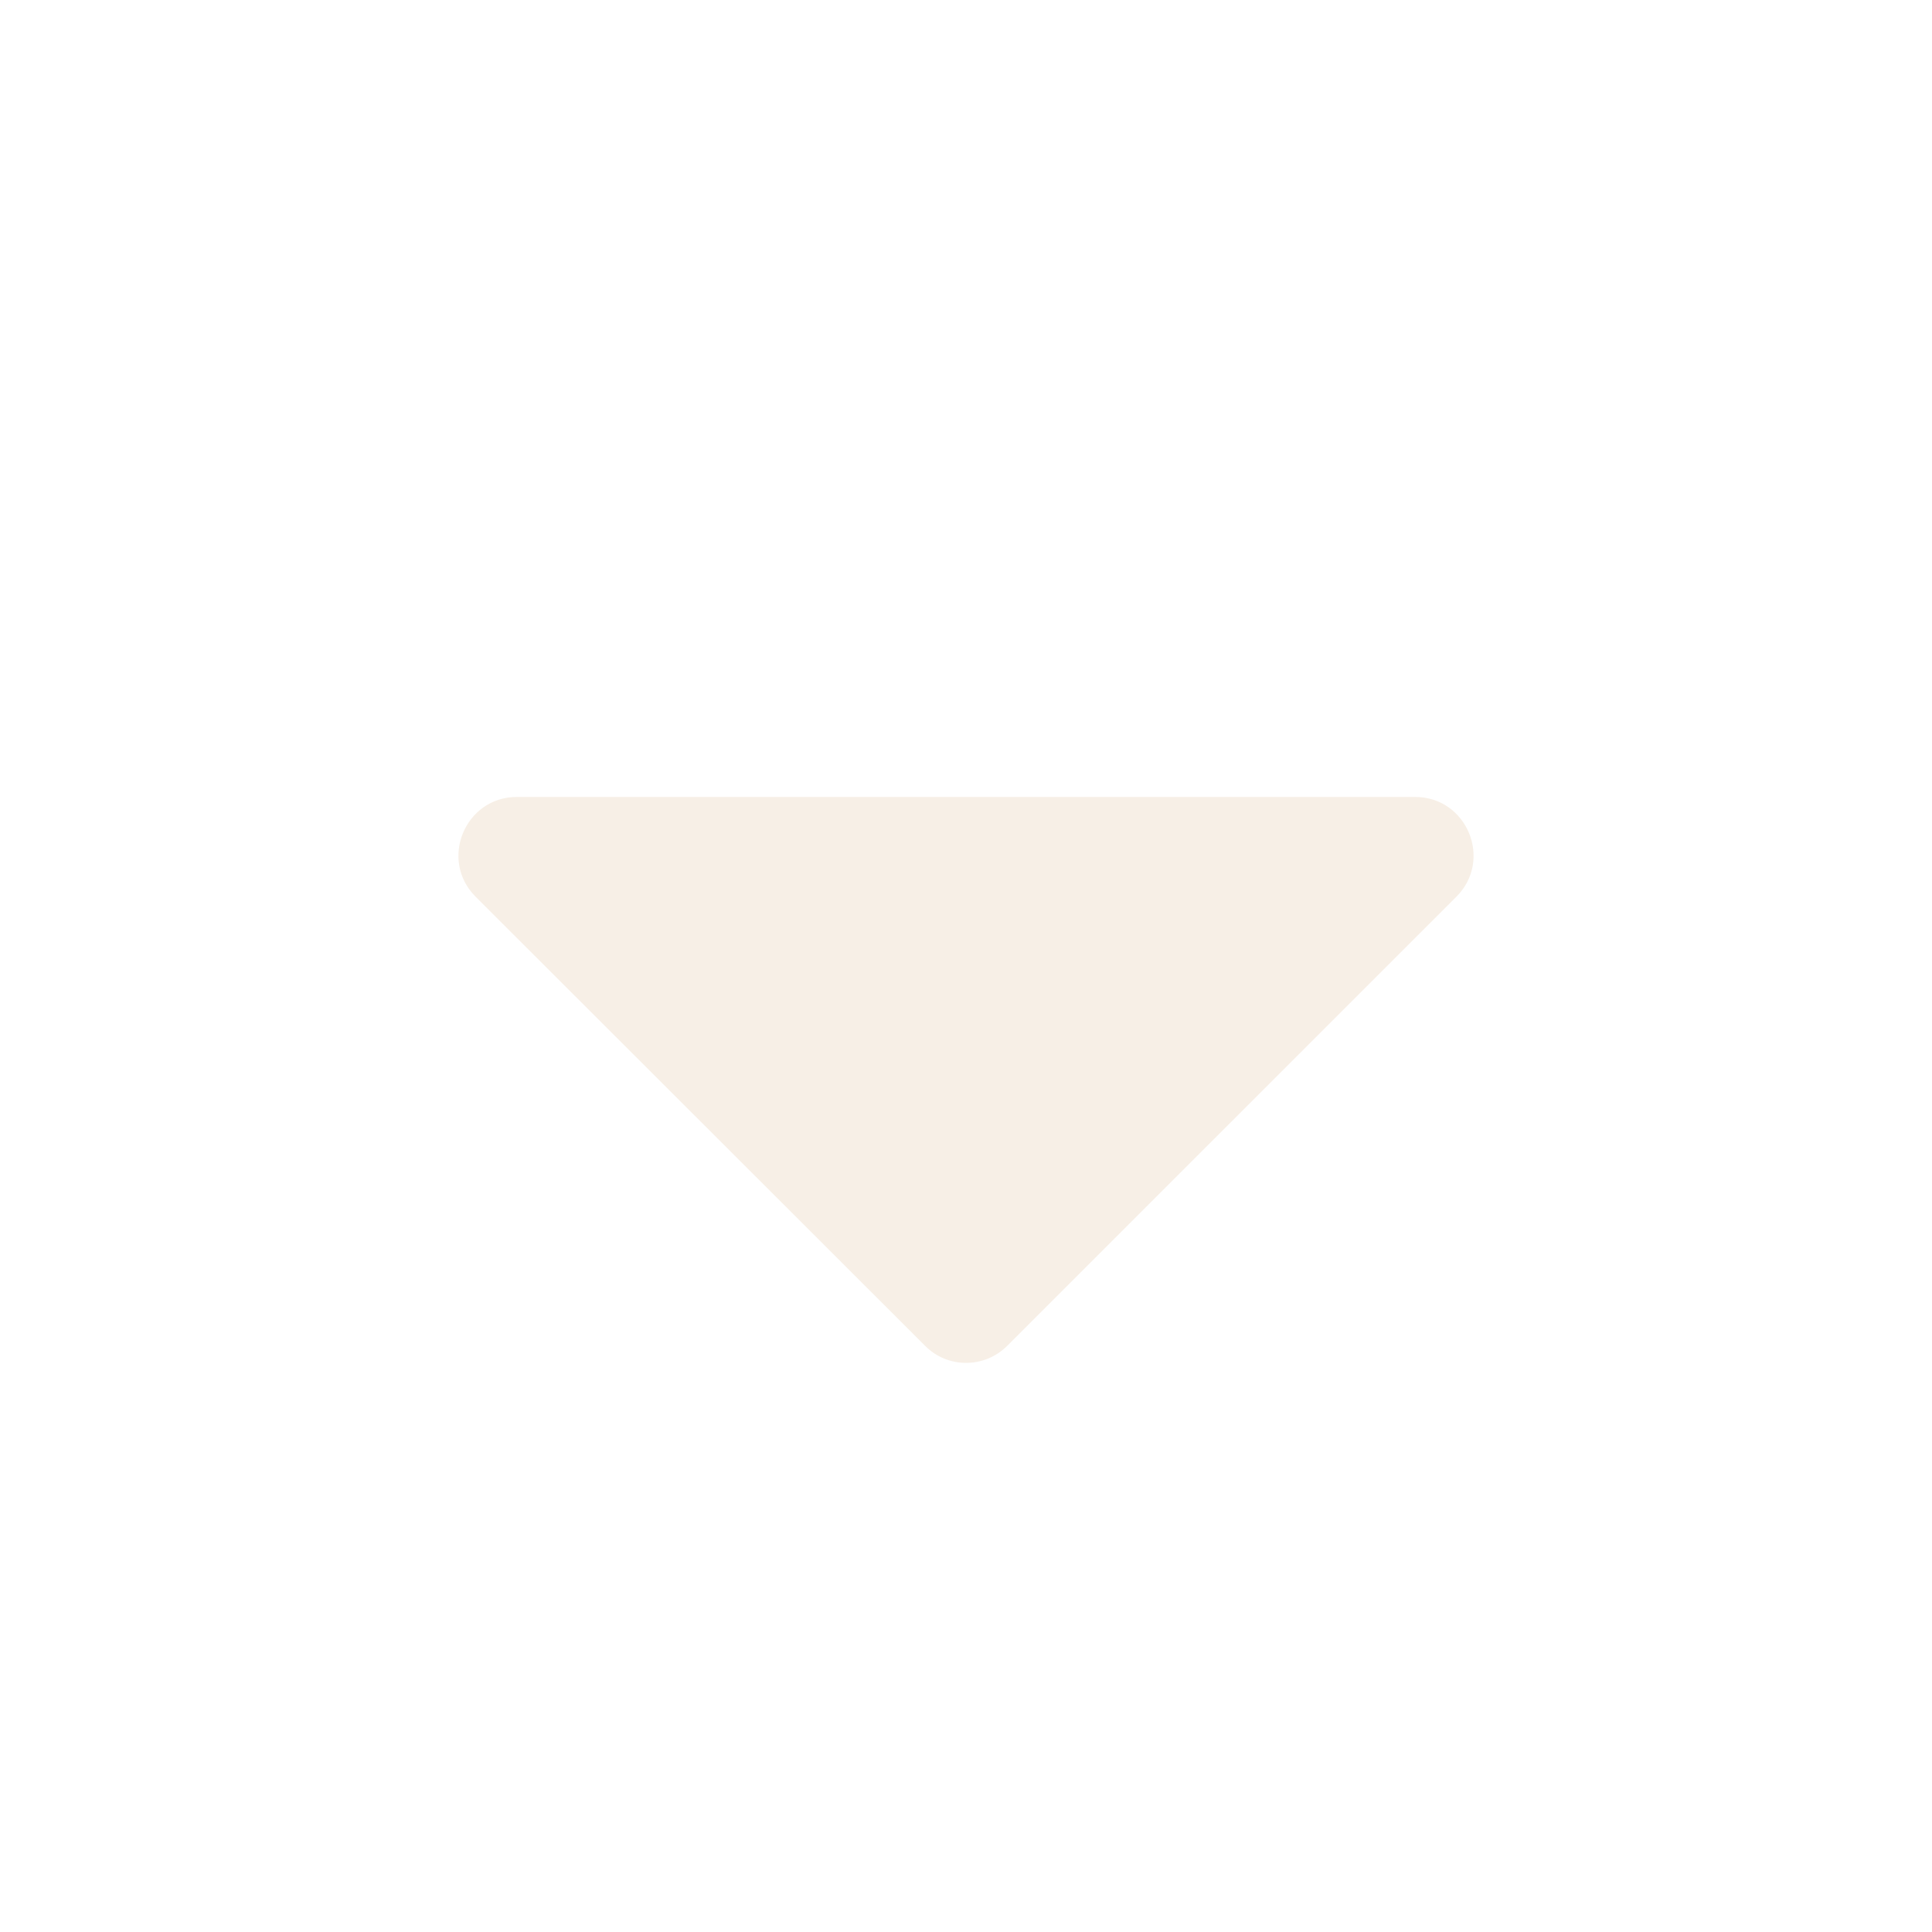
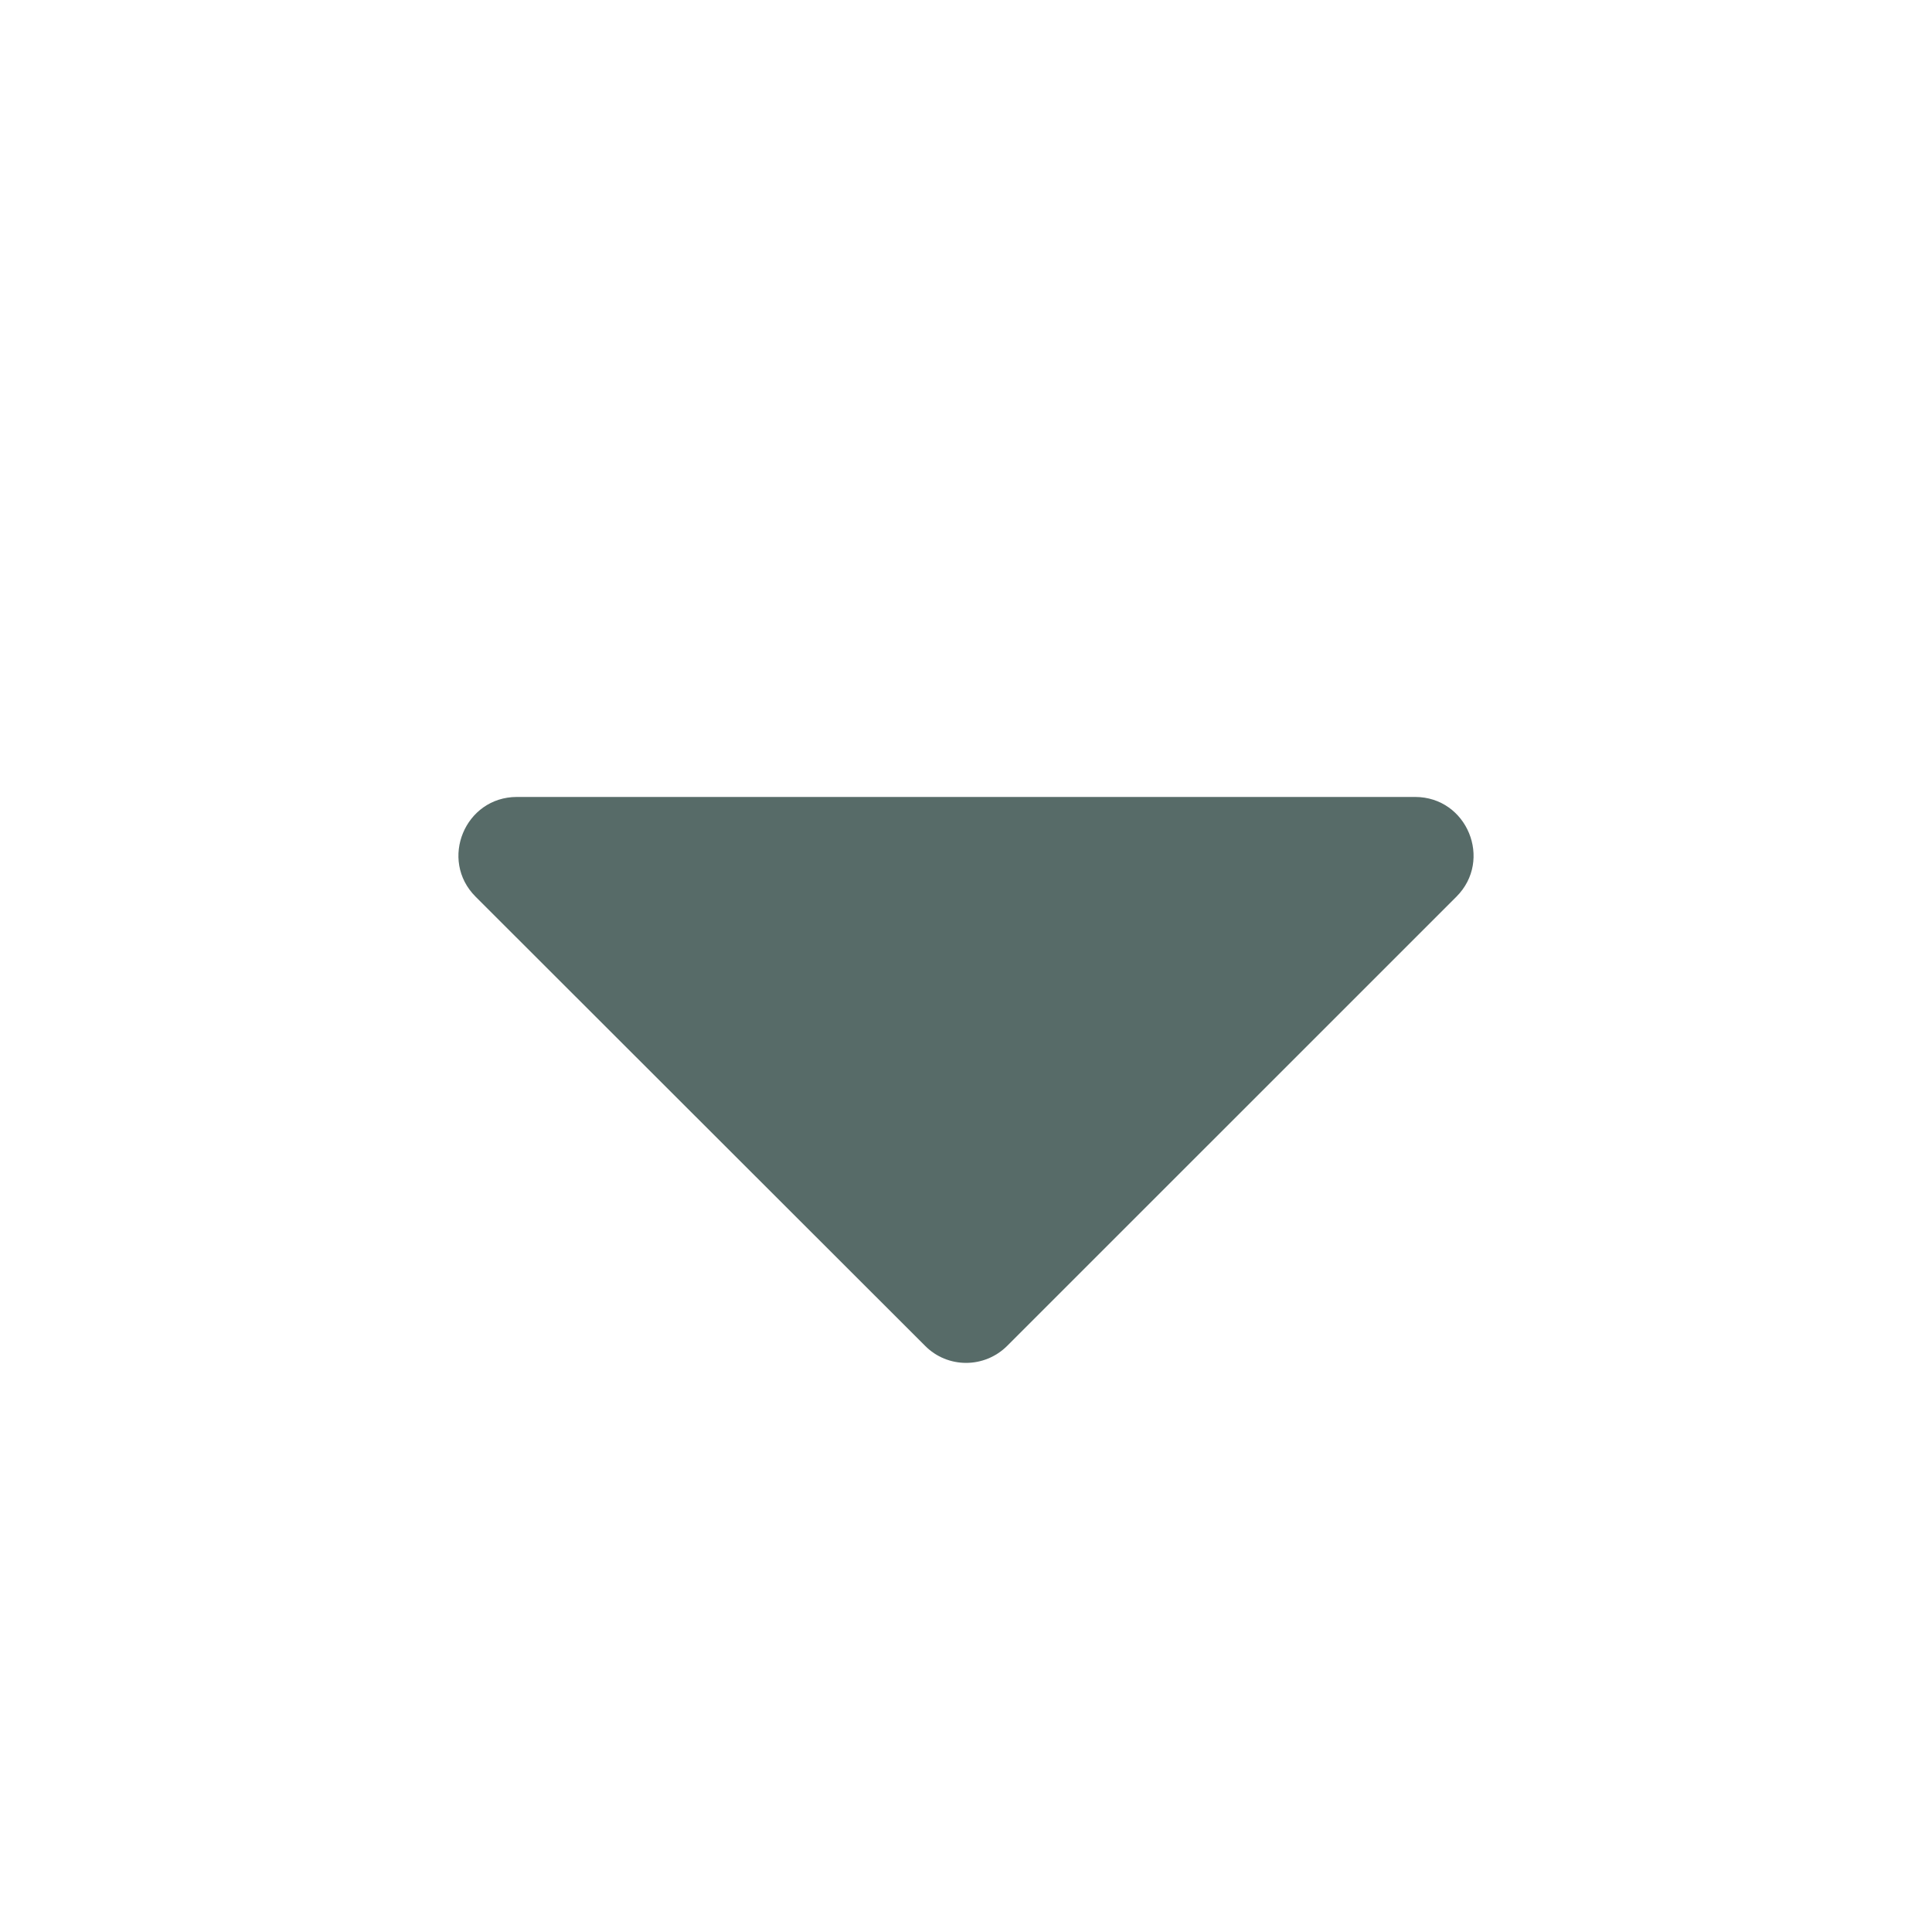
<svg xmlns="http://www.w3.org/2000/svg" width="30" height="30" viewBox="0 0 30 30" fill="none">
-   <path d="M22.615 13.924L15.642 20.896C15.286 21.253 14.713 21.25 14.365 20.898L14.363 20.896L7.385 13.924C6.815 13.354 7.219 12.375 8.027 12.375H21.973C22.781 12.375 23.185 13.354 22.615 13.924Z" fill="#F7EFE6" />
+   <path d="M22.615 13.924L15.642 20.896C15.286 21.253 14.713 21.25 14.365 20.898L14.363 20.896L7.385 13.924C6.815 13.354 7.219 12.375 8.027 12.375H21.973C22.781 12.375 23.185 13.354 22.615 13.924Z" fill="#576B68" />
</svg>
